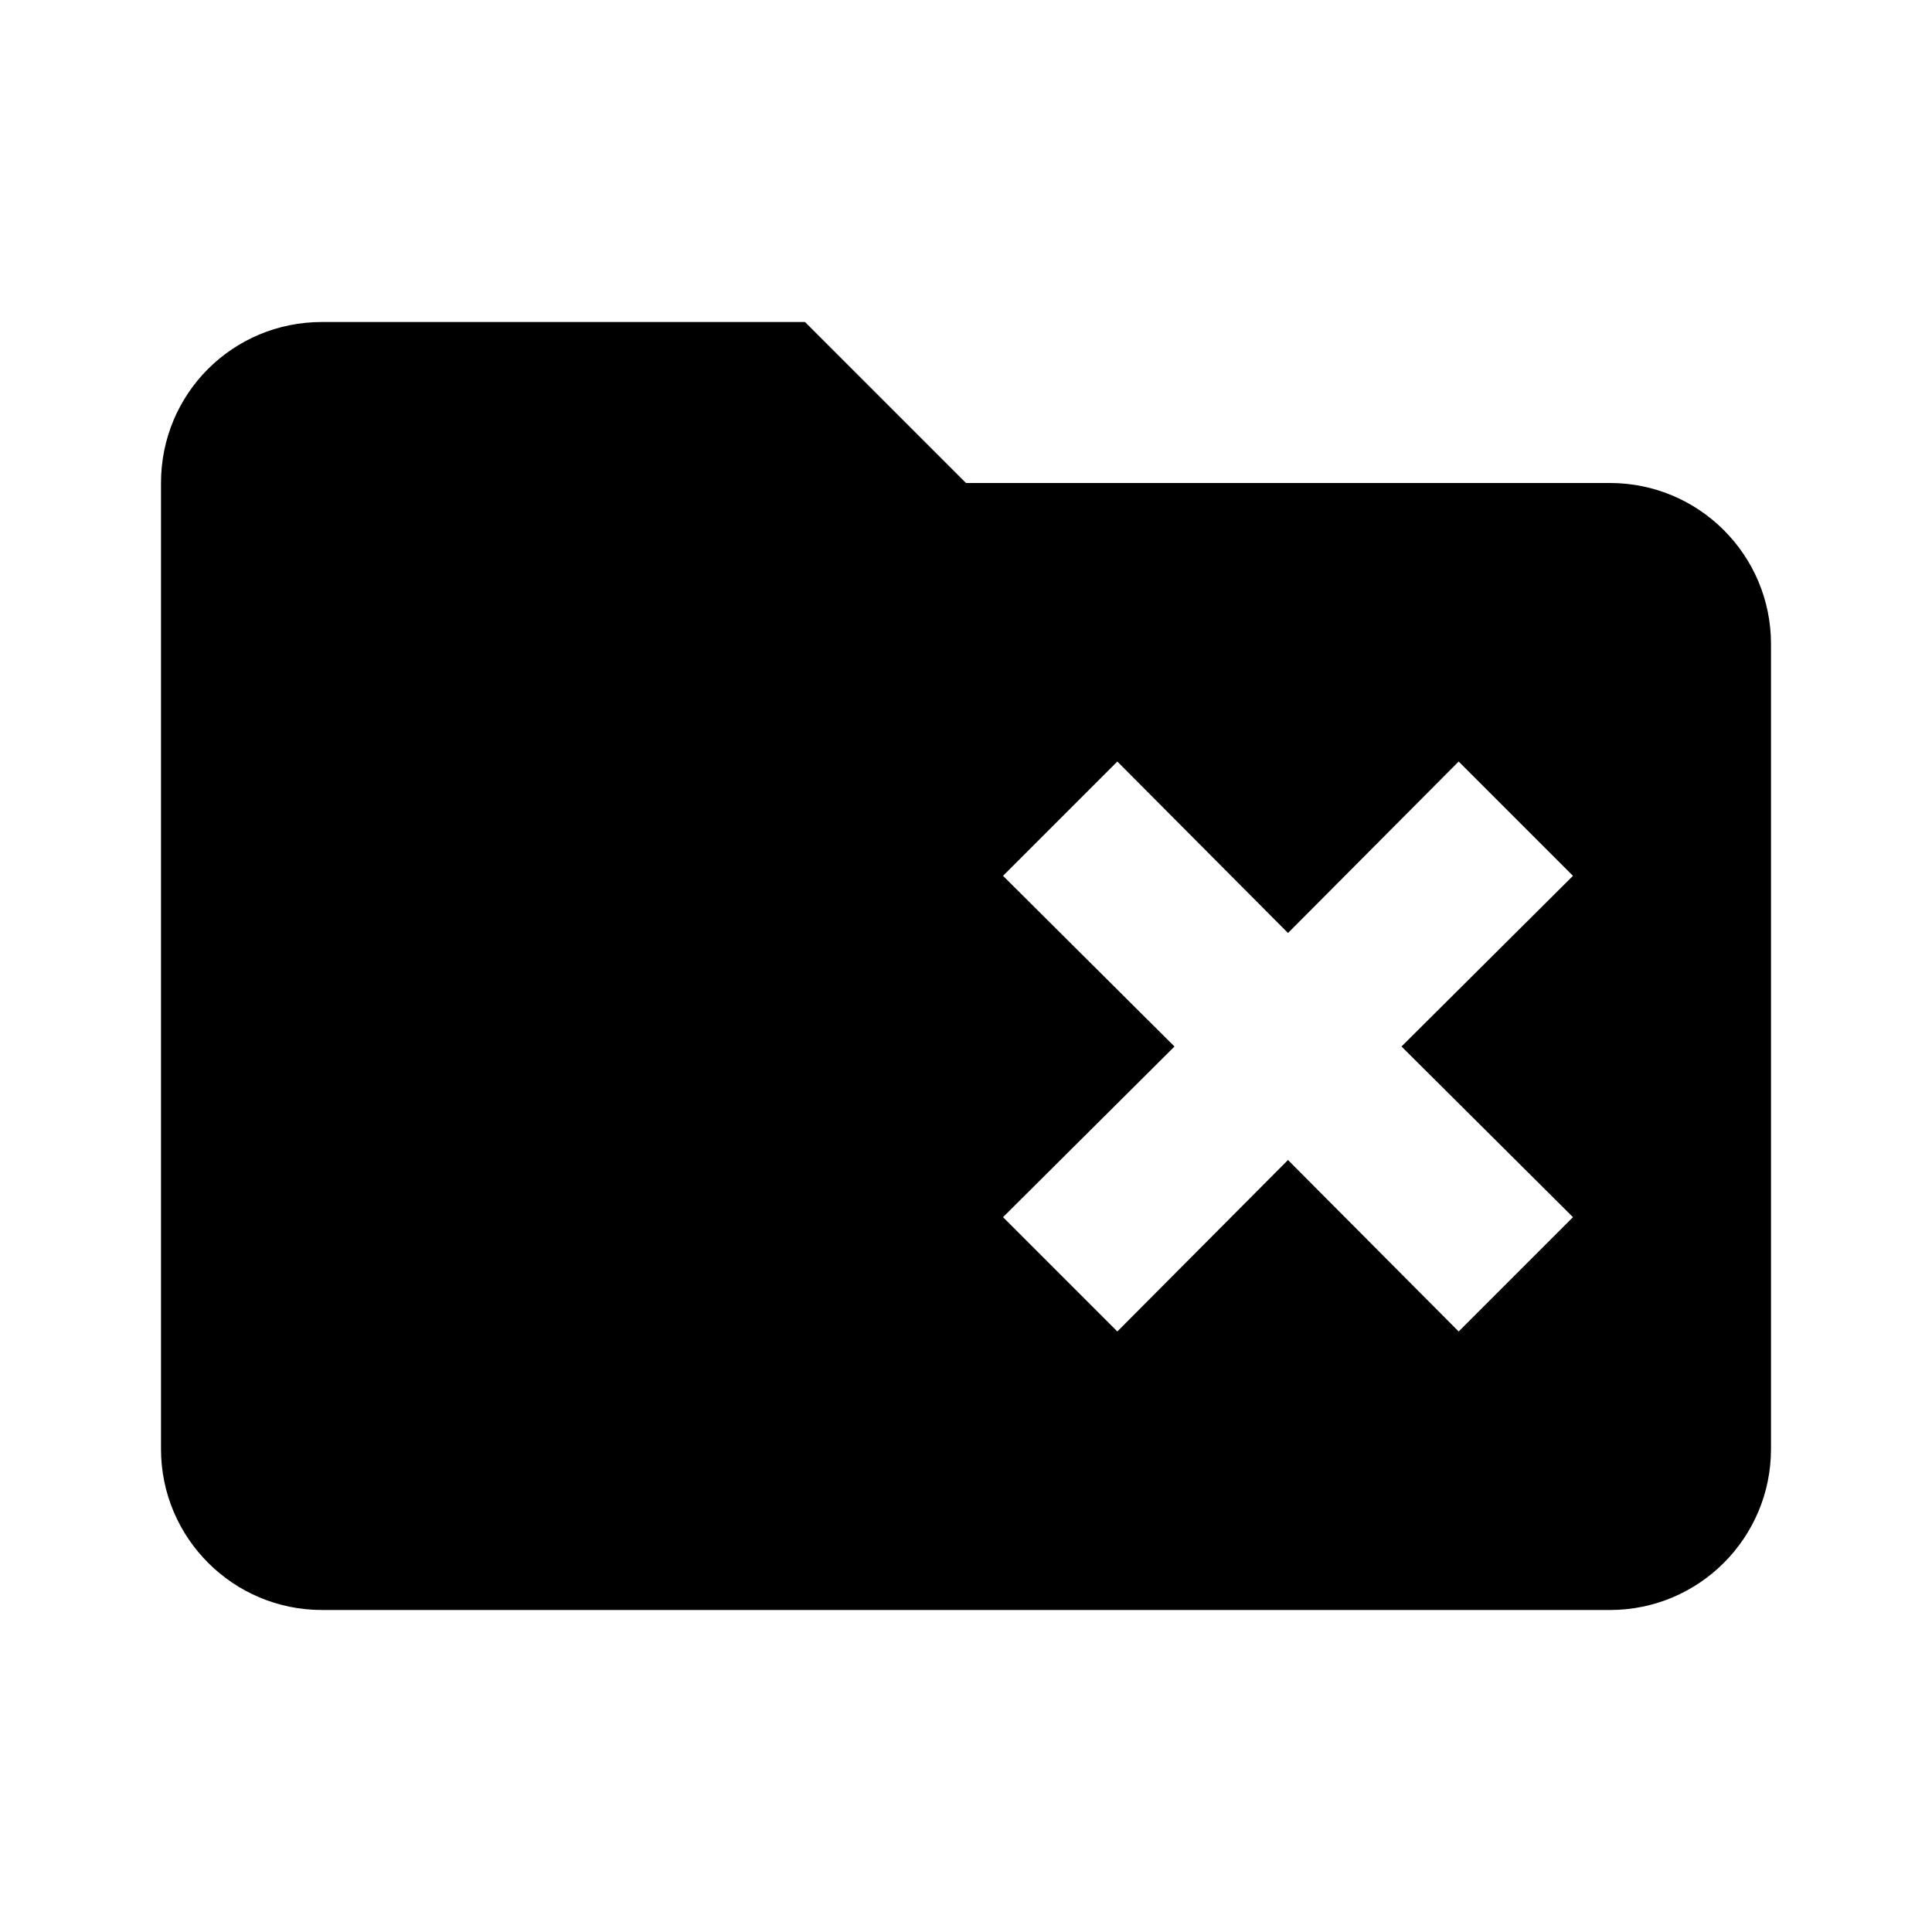
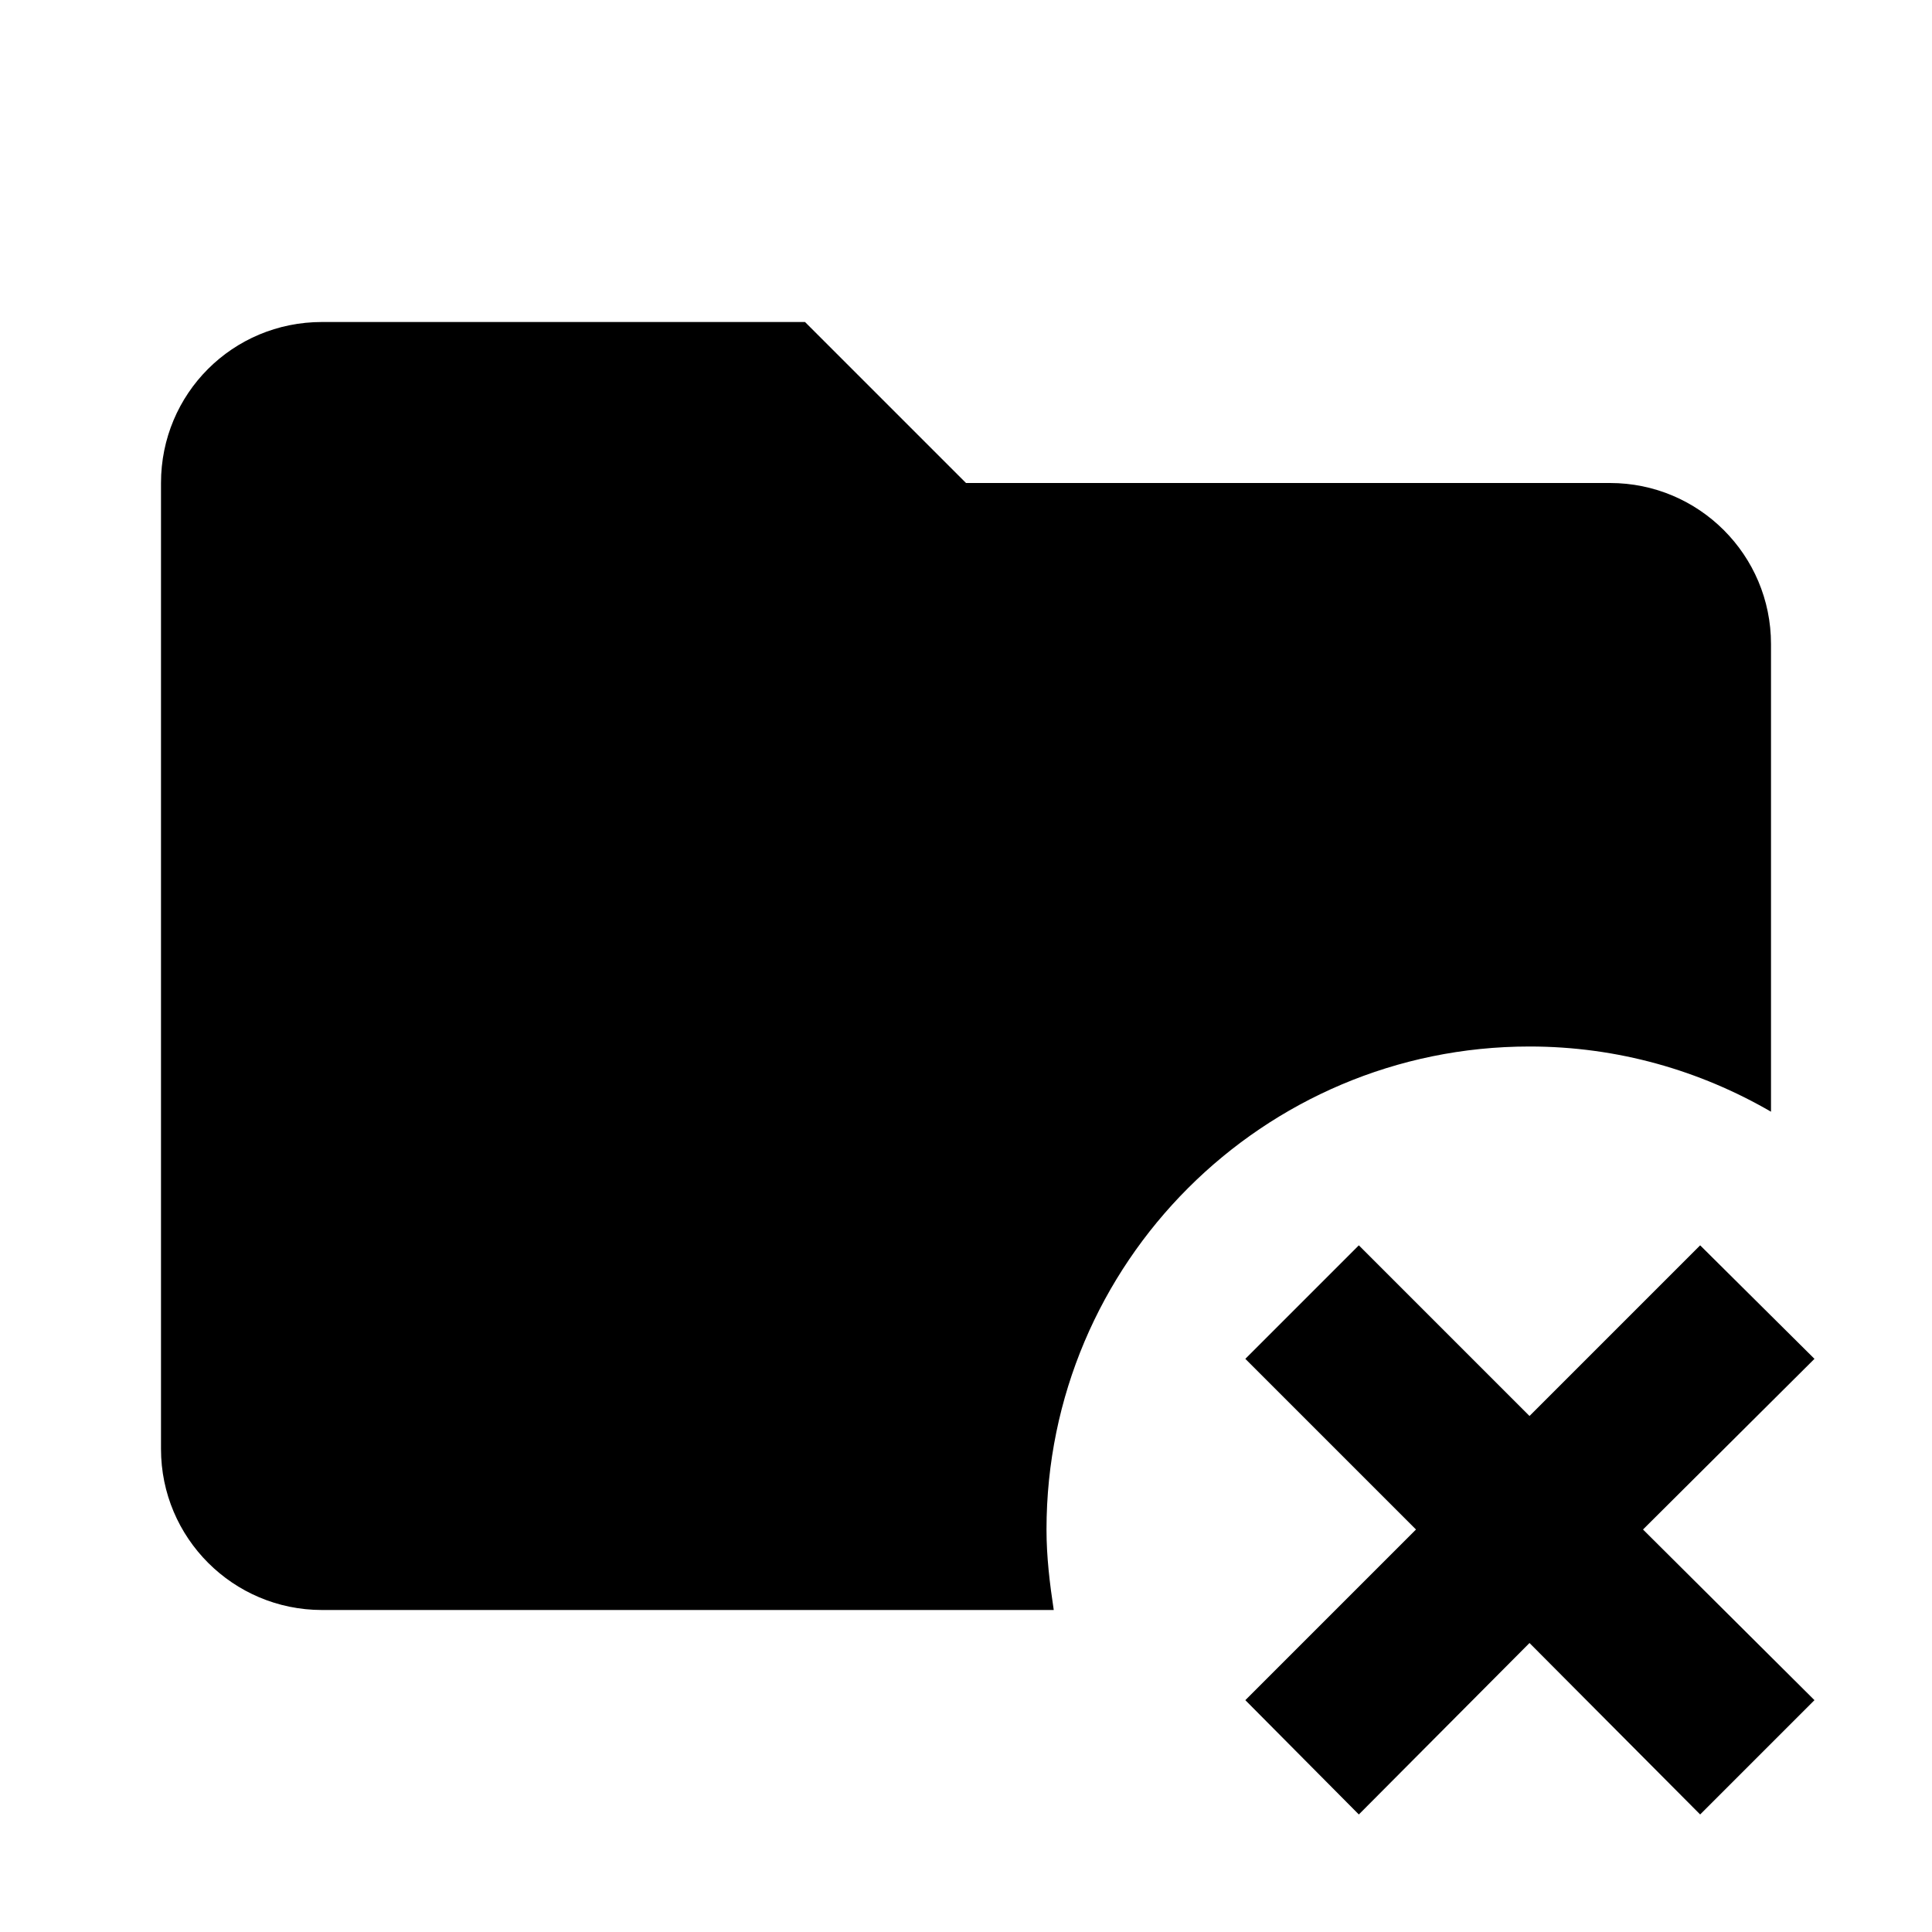
<svg xmlns="http://www.w3.org/2000/svg" viewBox="0 0 24 24">
-   <path d="m10 4 2 2h8a2 2 0 0 1 2 2v10a2 2 0 0 1-2 2H4a2 2 0 0 1-2-2V6c0-1.11.89-2 2-2h6m2.46 6.88L14.59 13l-2.13 2.12 1.42 1.42L16 14.41l2.12 2.13 1.42-1.42L17.41 13l2.13-2.12-1.42-1.42L16 11.59l-2.12-2.13-1.42 1.42Z" />
+   <path d="M13 19c0 .34.04.67.09 1H4a2 2 0 0 1-2-2V6c0-1.11.89-2 2-2h6l2 2h8a2 2 0 0 1 2 2v5.81c-.88-.51-1.9-.81-3-.81-3.31 0-6 2.69-6 6m9.54-2.12-1.42-1.41L19 17.59l-2.12-2.12-1.41 1.41L17.59 19l-2.12 2.12 1.41 1.42L19 20.41l2.12 2.13 1.42-1.42L20.41 19l2.13-2.12Z" />
</svg>
